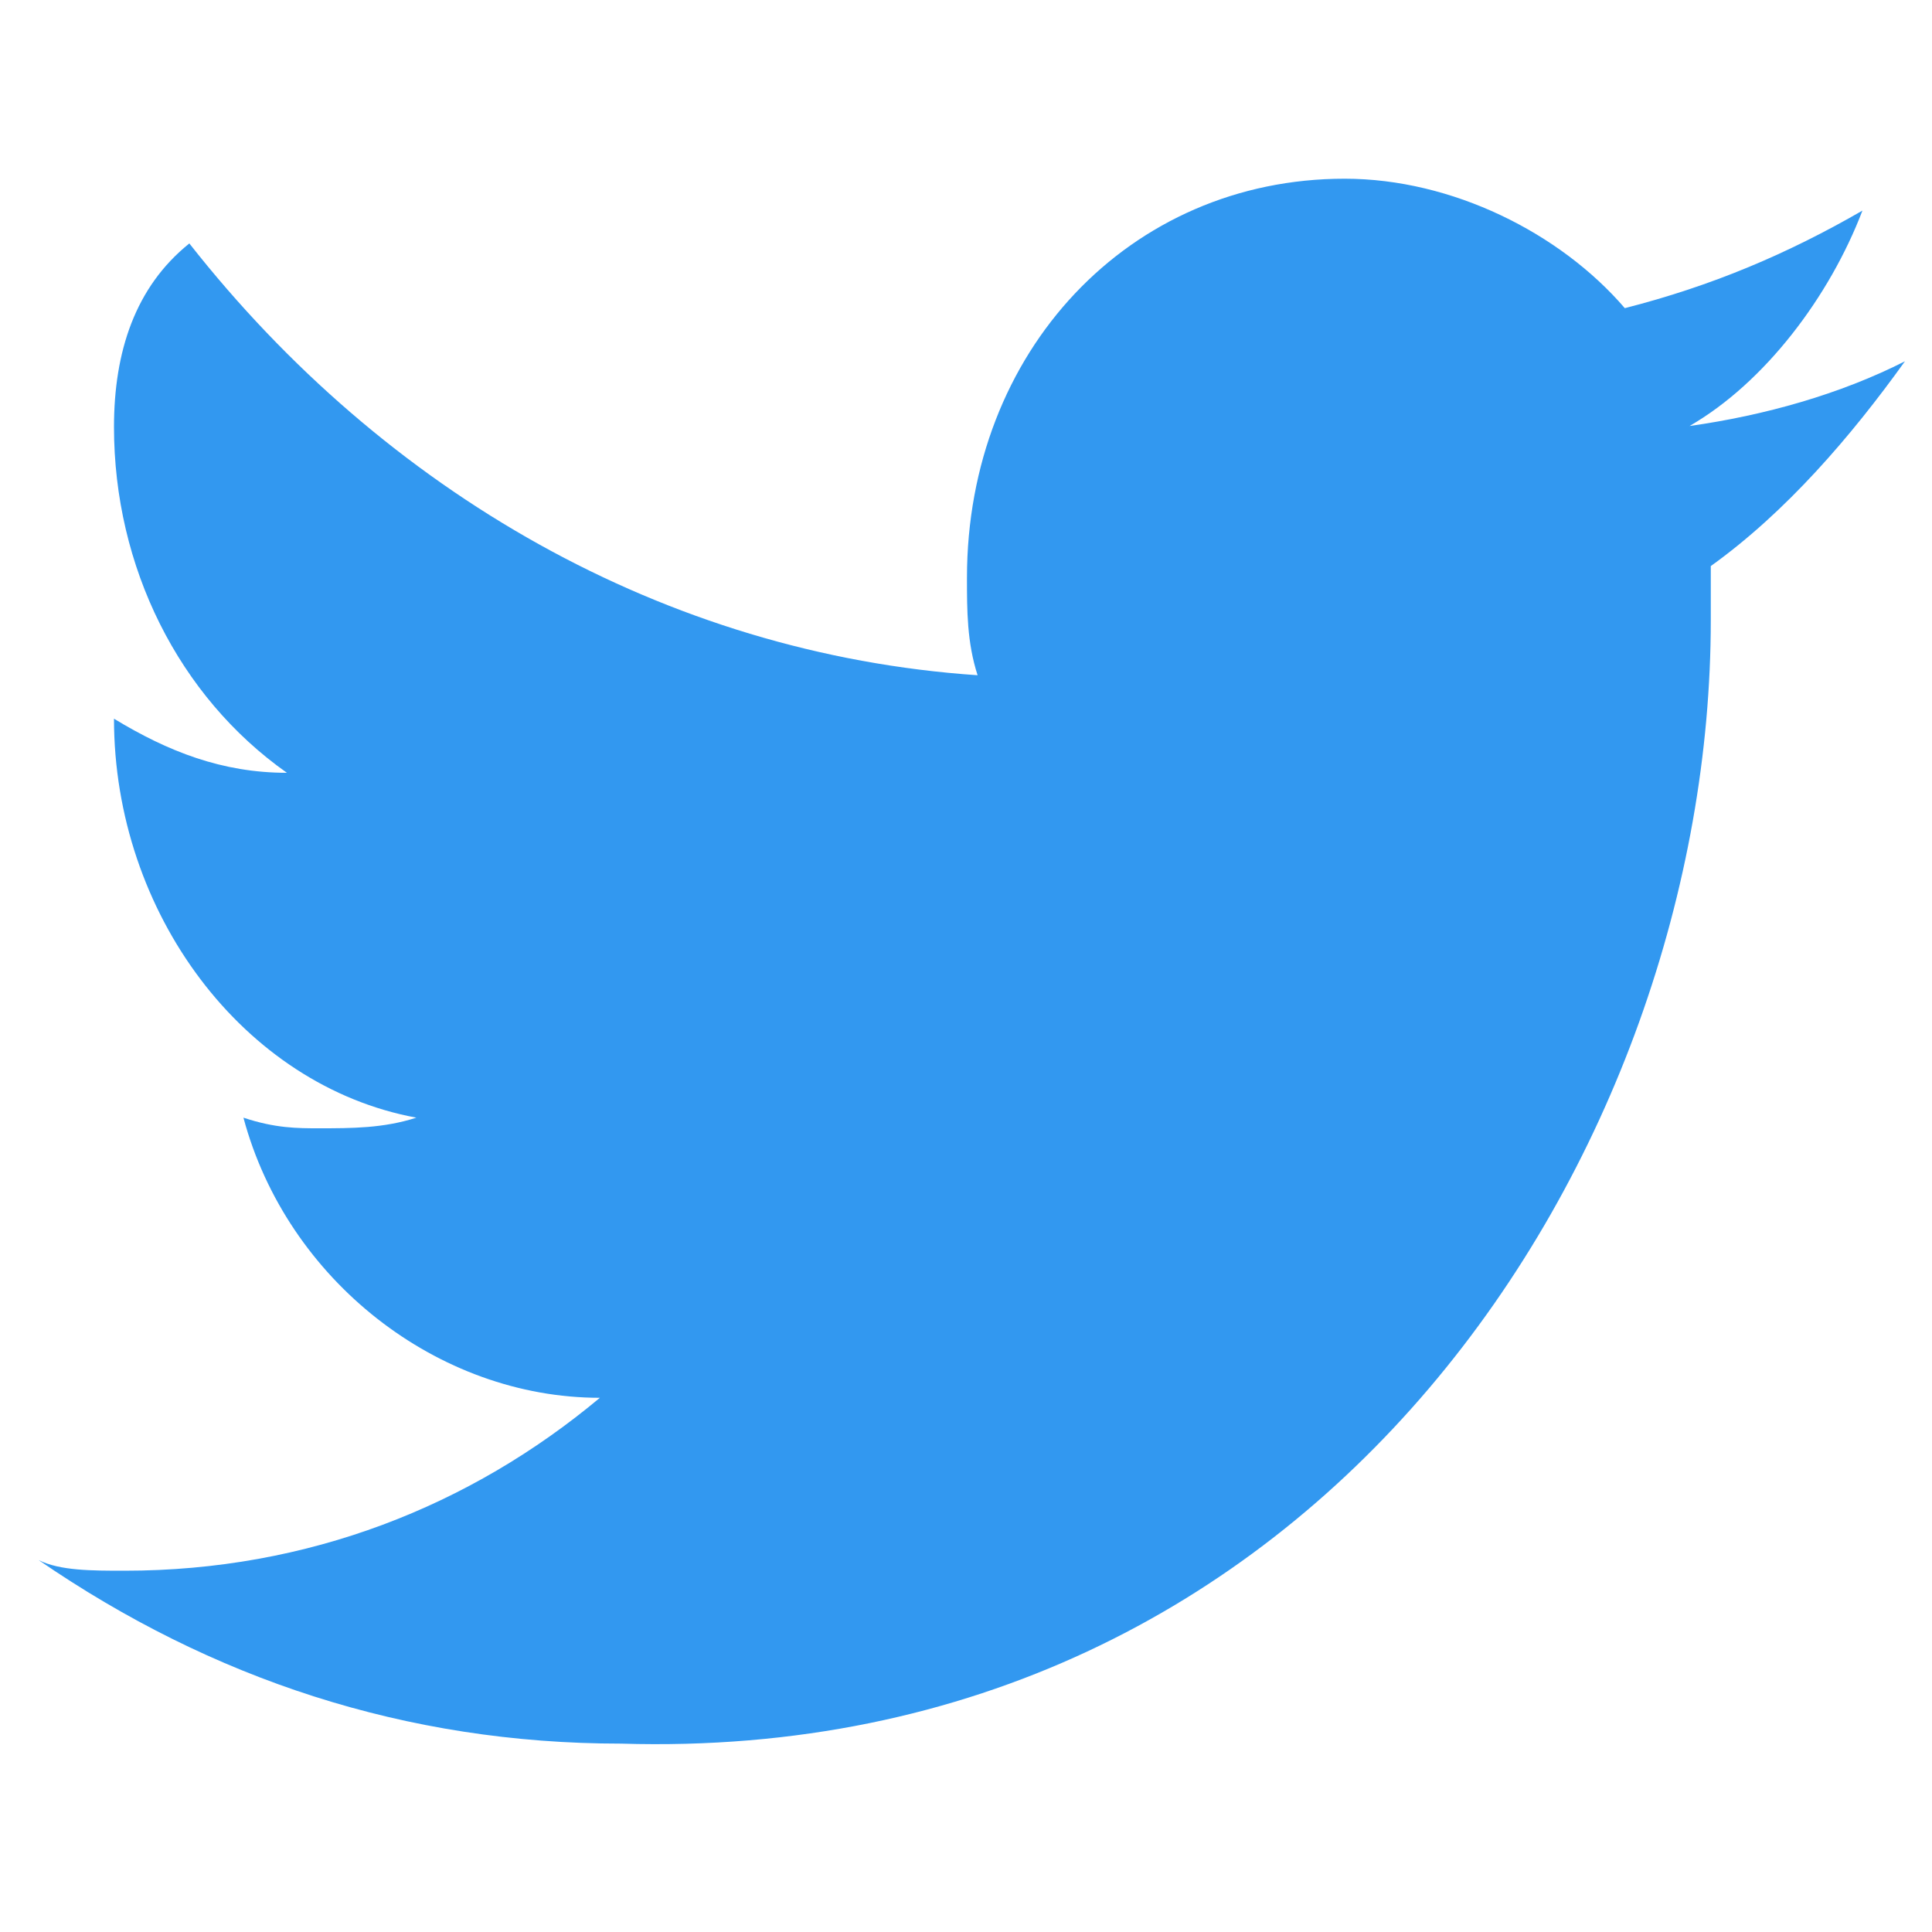
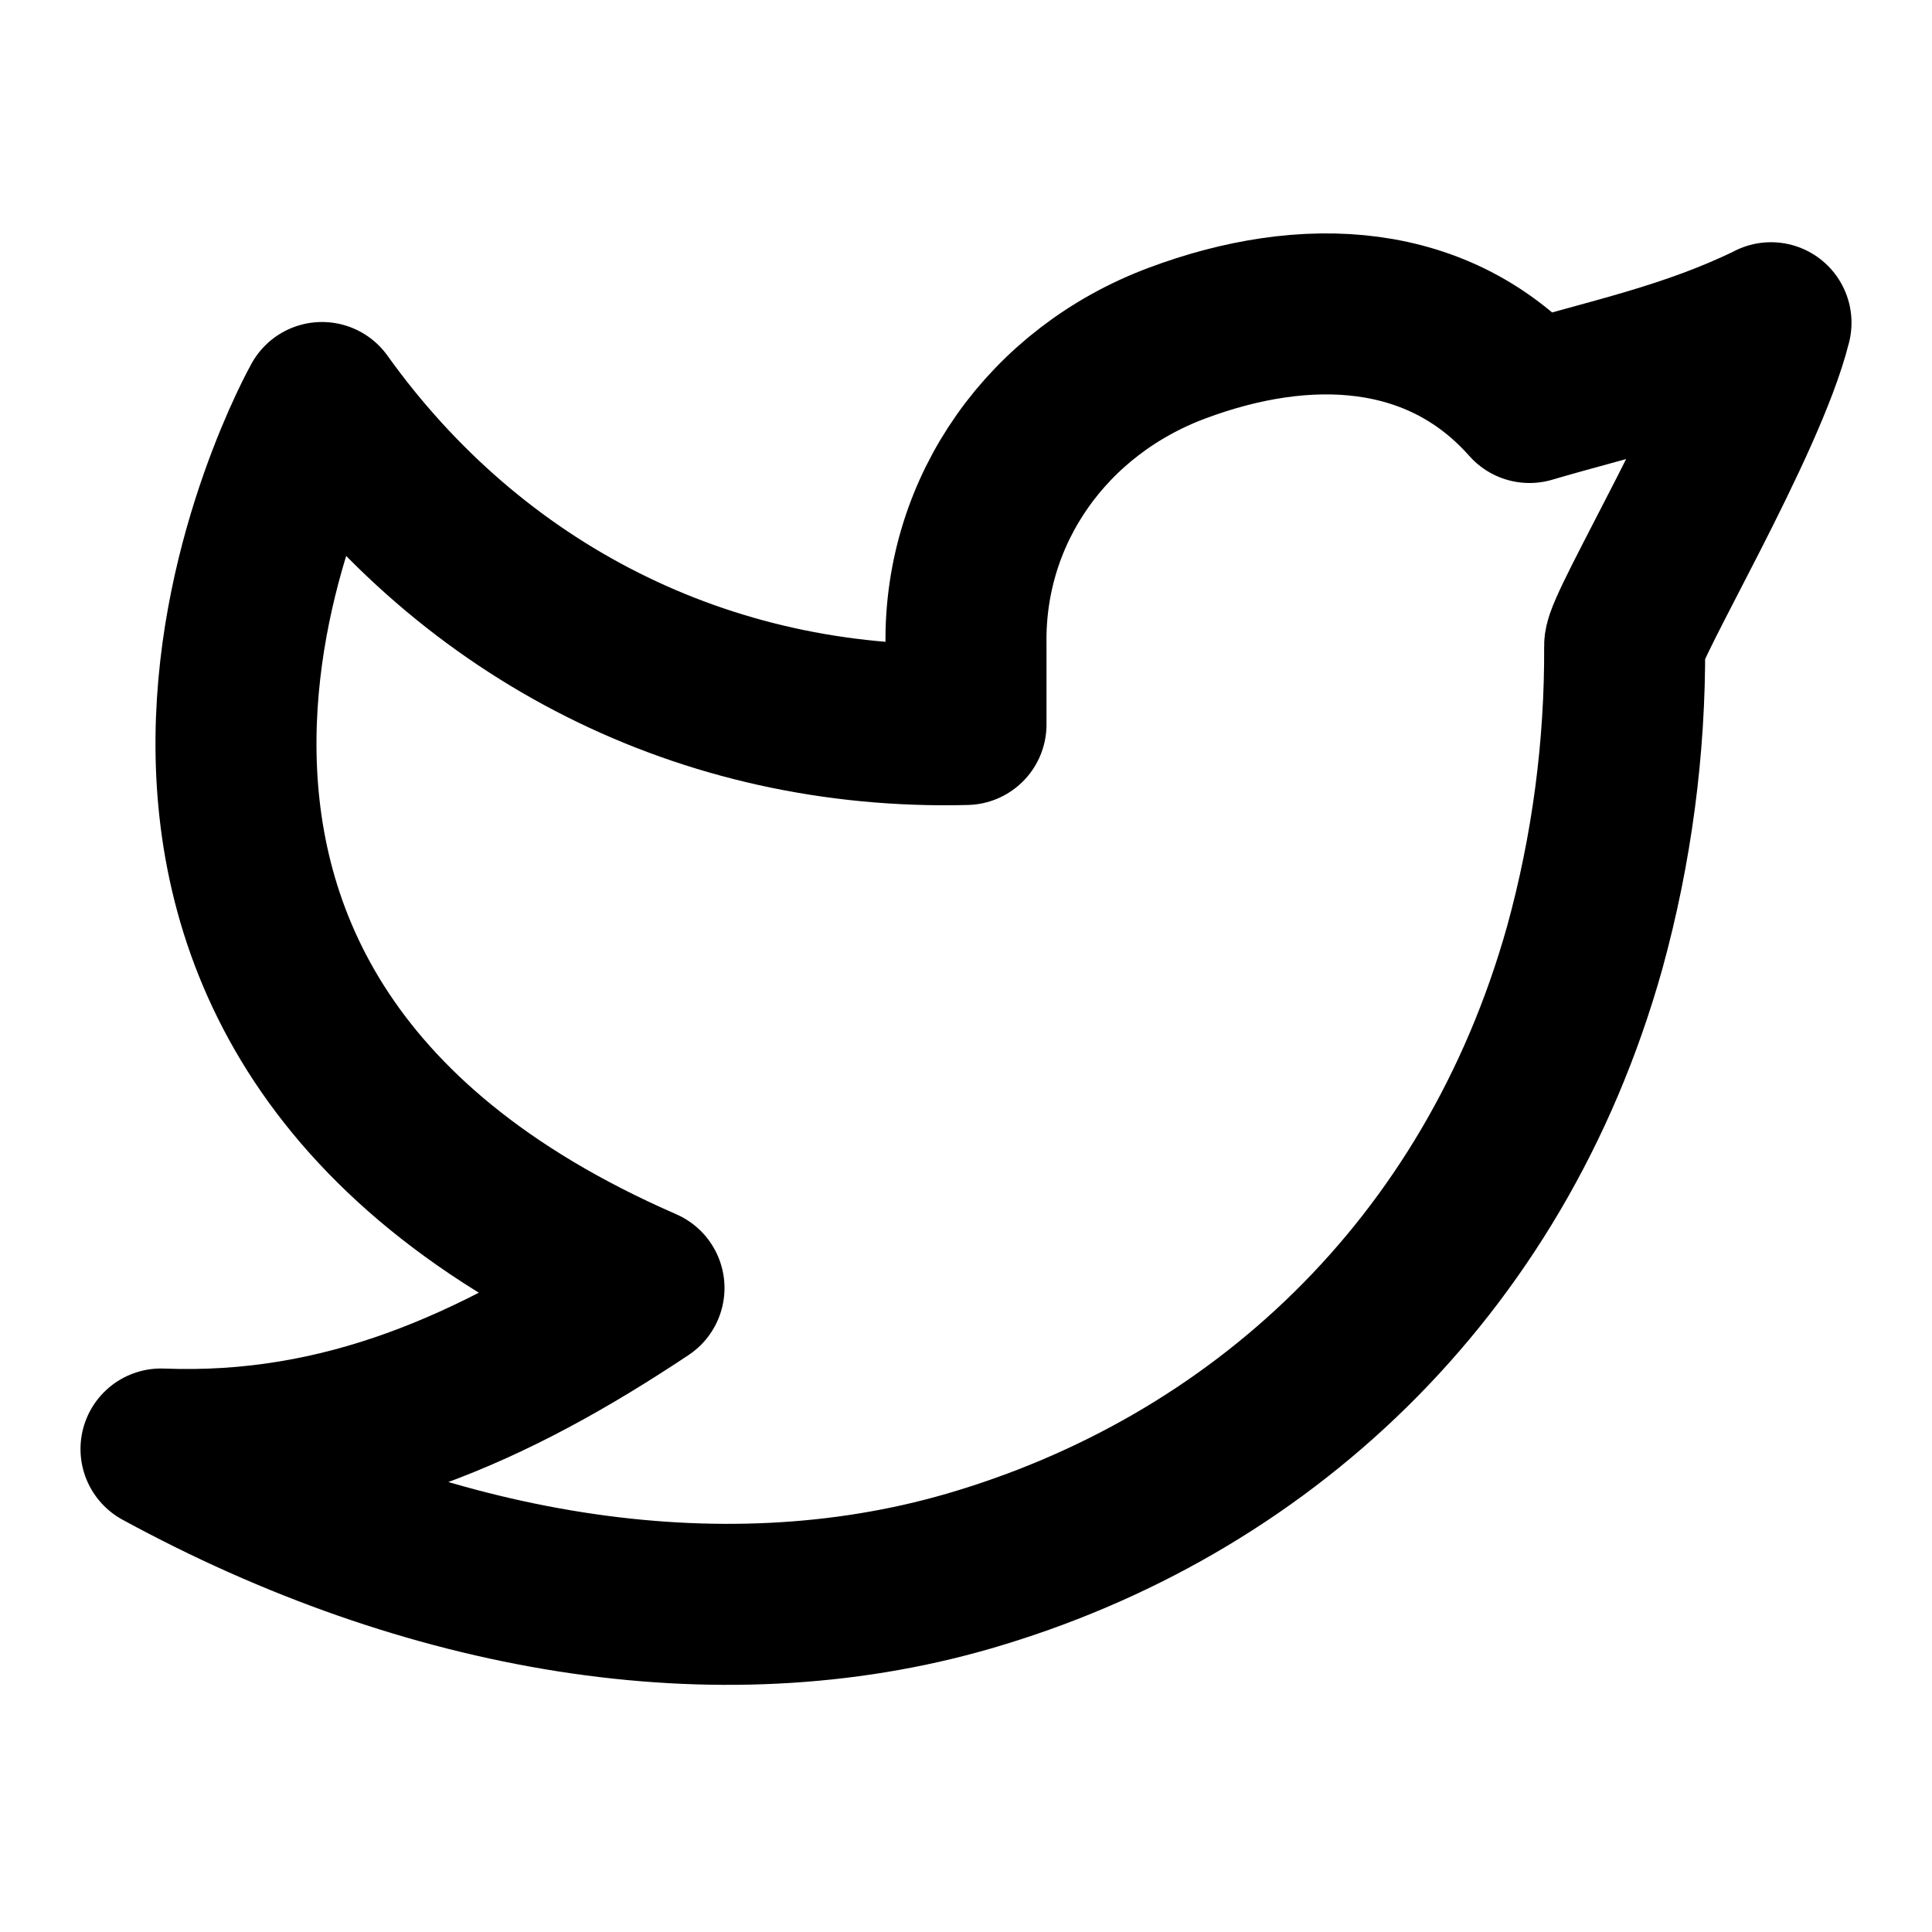
- <svg xmlns="http://www.w3.org/2000/svg" t="1763390616386" class="icon" viewBox="0 0 1024 1024" version="1.1" p-id="42303" data-spm-anchor-id="a313x.search_index.0.i34.7d813a81kPNQM4" width="200" height="200">
-   <path d="M906.752 328.704v-28.672c39.936-28.672 74.24-68.608 102.912-108.544-34.304 17.408-74.24 28.672-114.176 34.304 39.936-23.04 74.24-68.608 91.648-114.176-39.936 23.04-79.872 39.936-125.952 51.712-34.304-39.936-91.648-68.608-148.48-68.608-114.176 0-200.192 91.648-200.192 211.456 0 17.408 0 34.304 5.632 51.712-165.888-11.264-314.368-97.28-417.792-228.864-28.672 23.04-39.936 57.344-39.936 97.28 0 74.24 34.304 142.848 91.648 183.296-34.304 0-62.976-11.264-91.648-28.672 0 102.912 68.608 194.56 160.256 211.456-17.408 5.632-34.304 5.632-51.712 5.632-11.264 0-23.04 0-39.936-5.632 23.04 86.016 102.912 148.48 188.928 148.48-68.608 57.344-154.624 91.648-251.904 91.648-17.408 0-34.304 0-45.568-5.632 91.648 62.976 194.56 97.28 308.736 97.28 371.712 11.264 577.536-314.88 577.536-595.456z" fill="#3298F0" p-id="42304" />
+ <svg xmlns="http://www.w3.org/2000/svg" class="icon icon-tabler icon-tabler-brand-twitter" width="24" height="24" viewBox="0 0 24 24" stroke-width="2" stroke="currentColor" fill="none" stroke-linecap="round" stroke-linejoin="round">
+   <path stroke="none" d="M0 0h24v24H0z" fill="none" />
+   <path d="M22 4.01c-1 .49 -1.98 .689 -3 .99c-1.121 -1.265 -2.783 -1.335 -4.38 -.737s-2.643 2.06 -2.62 3.737v1c-3.245 .083 -6.135 -1.395 -8 -4c0 0 -4.182 7.433 4 11c-1.872 1.247 -3.739 2.088 -6 2c3.308 1.803 6.913 2.423 10.034 1.517c3.58 -1.04 6.522 -3.723 7.651 -7.742a13.84 13.84 0 0 0 .497 -3.753c-.002 -.249 1.51 -2.772 1.818 -4.013z" />
</svg>
